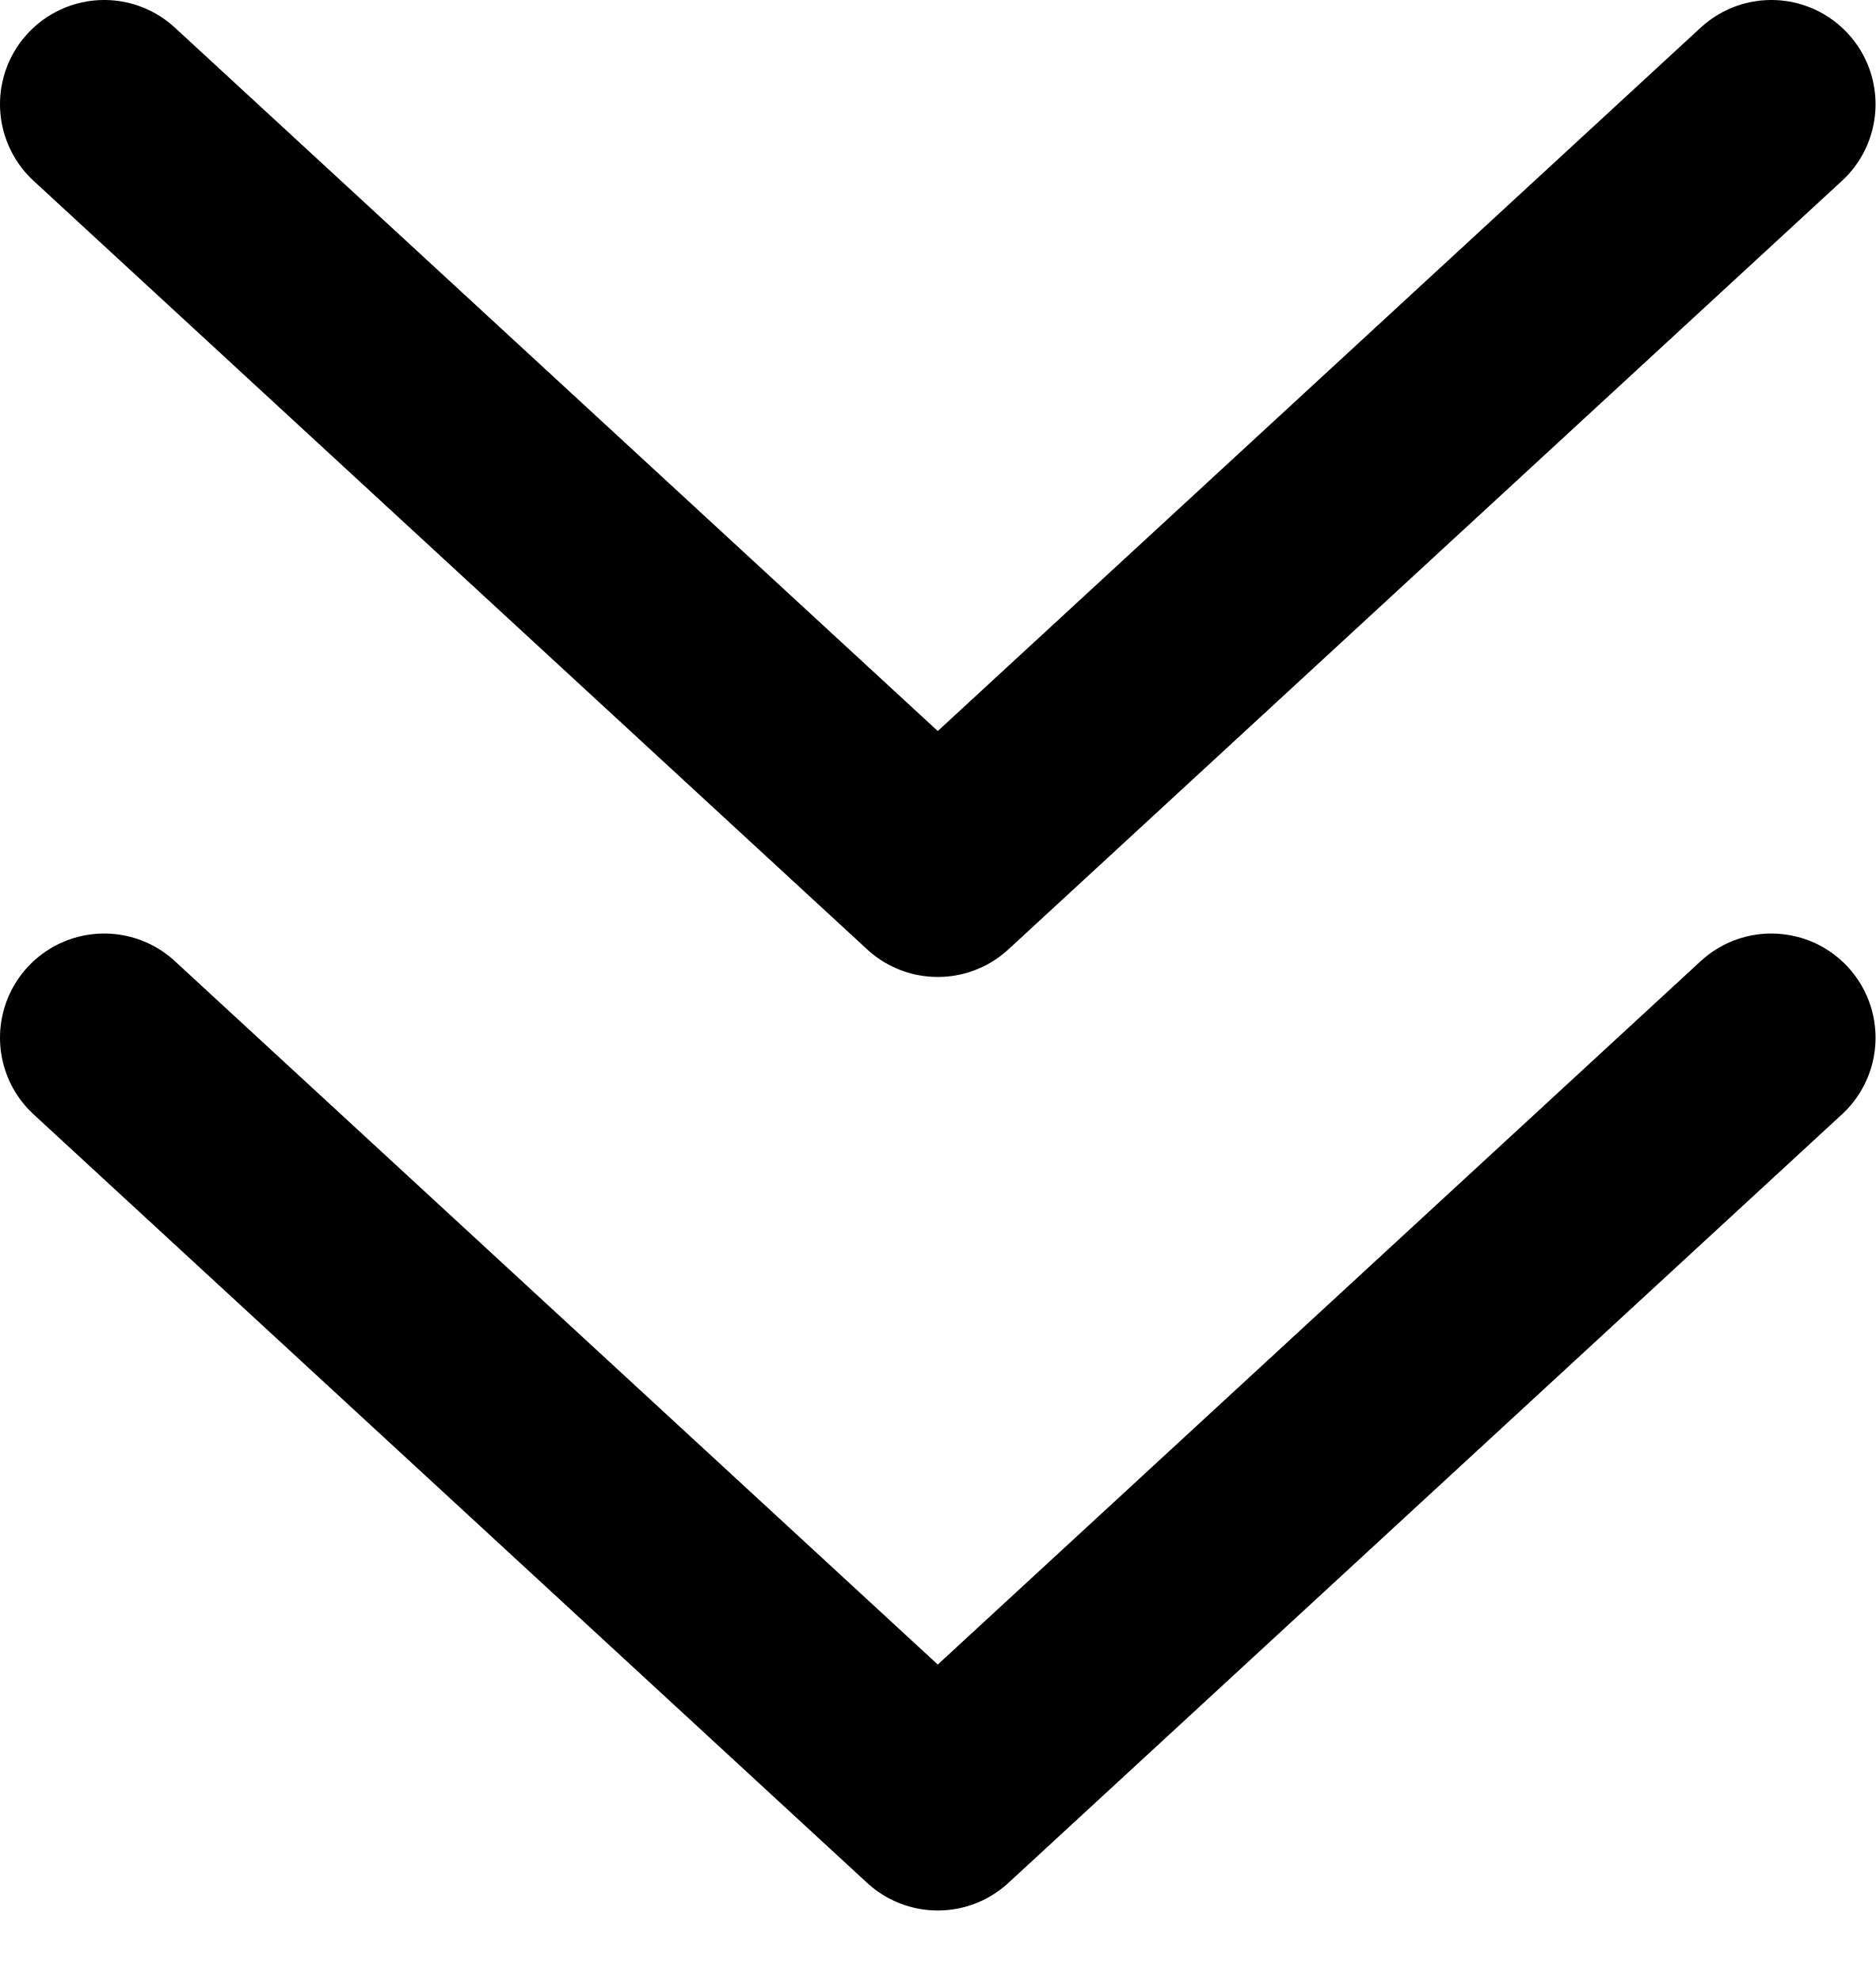
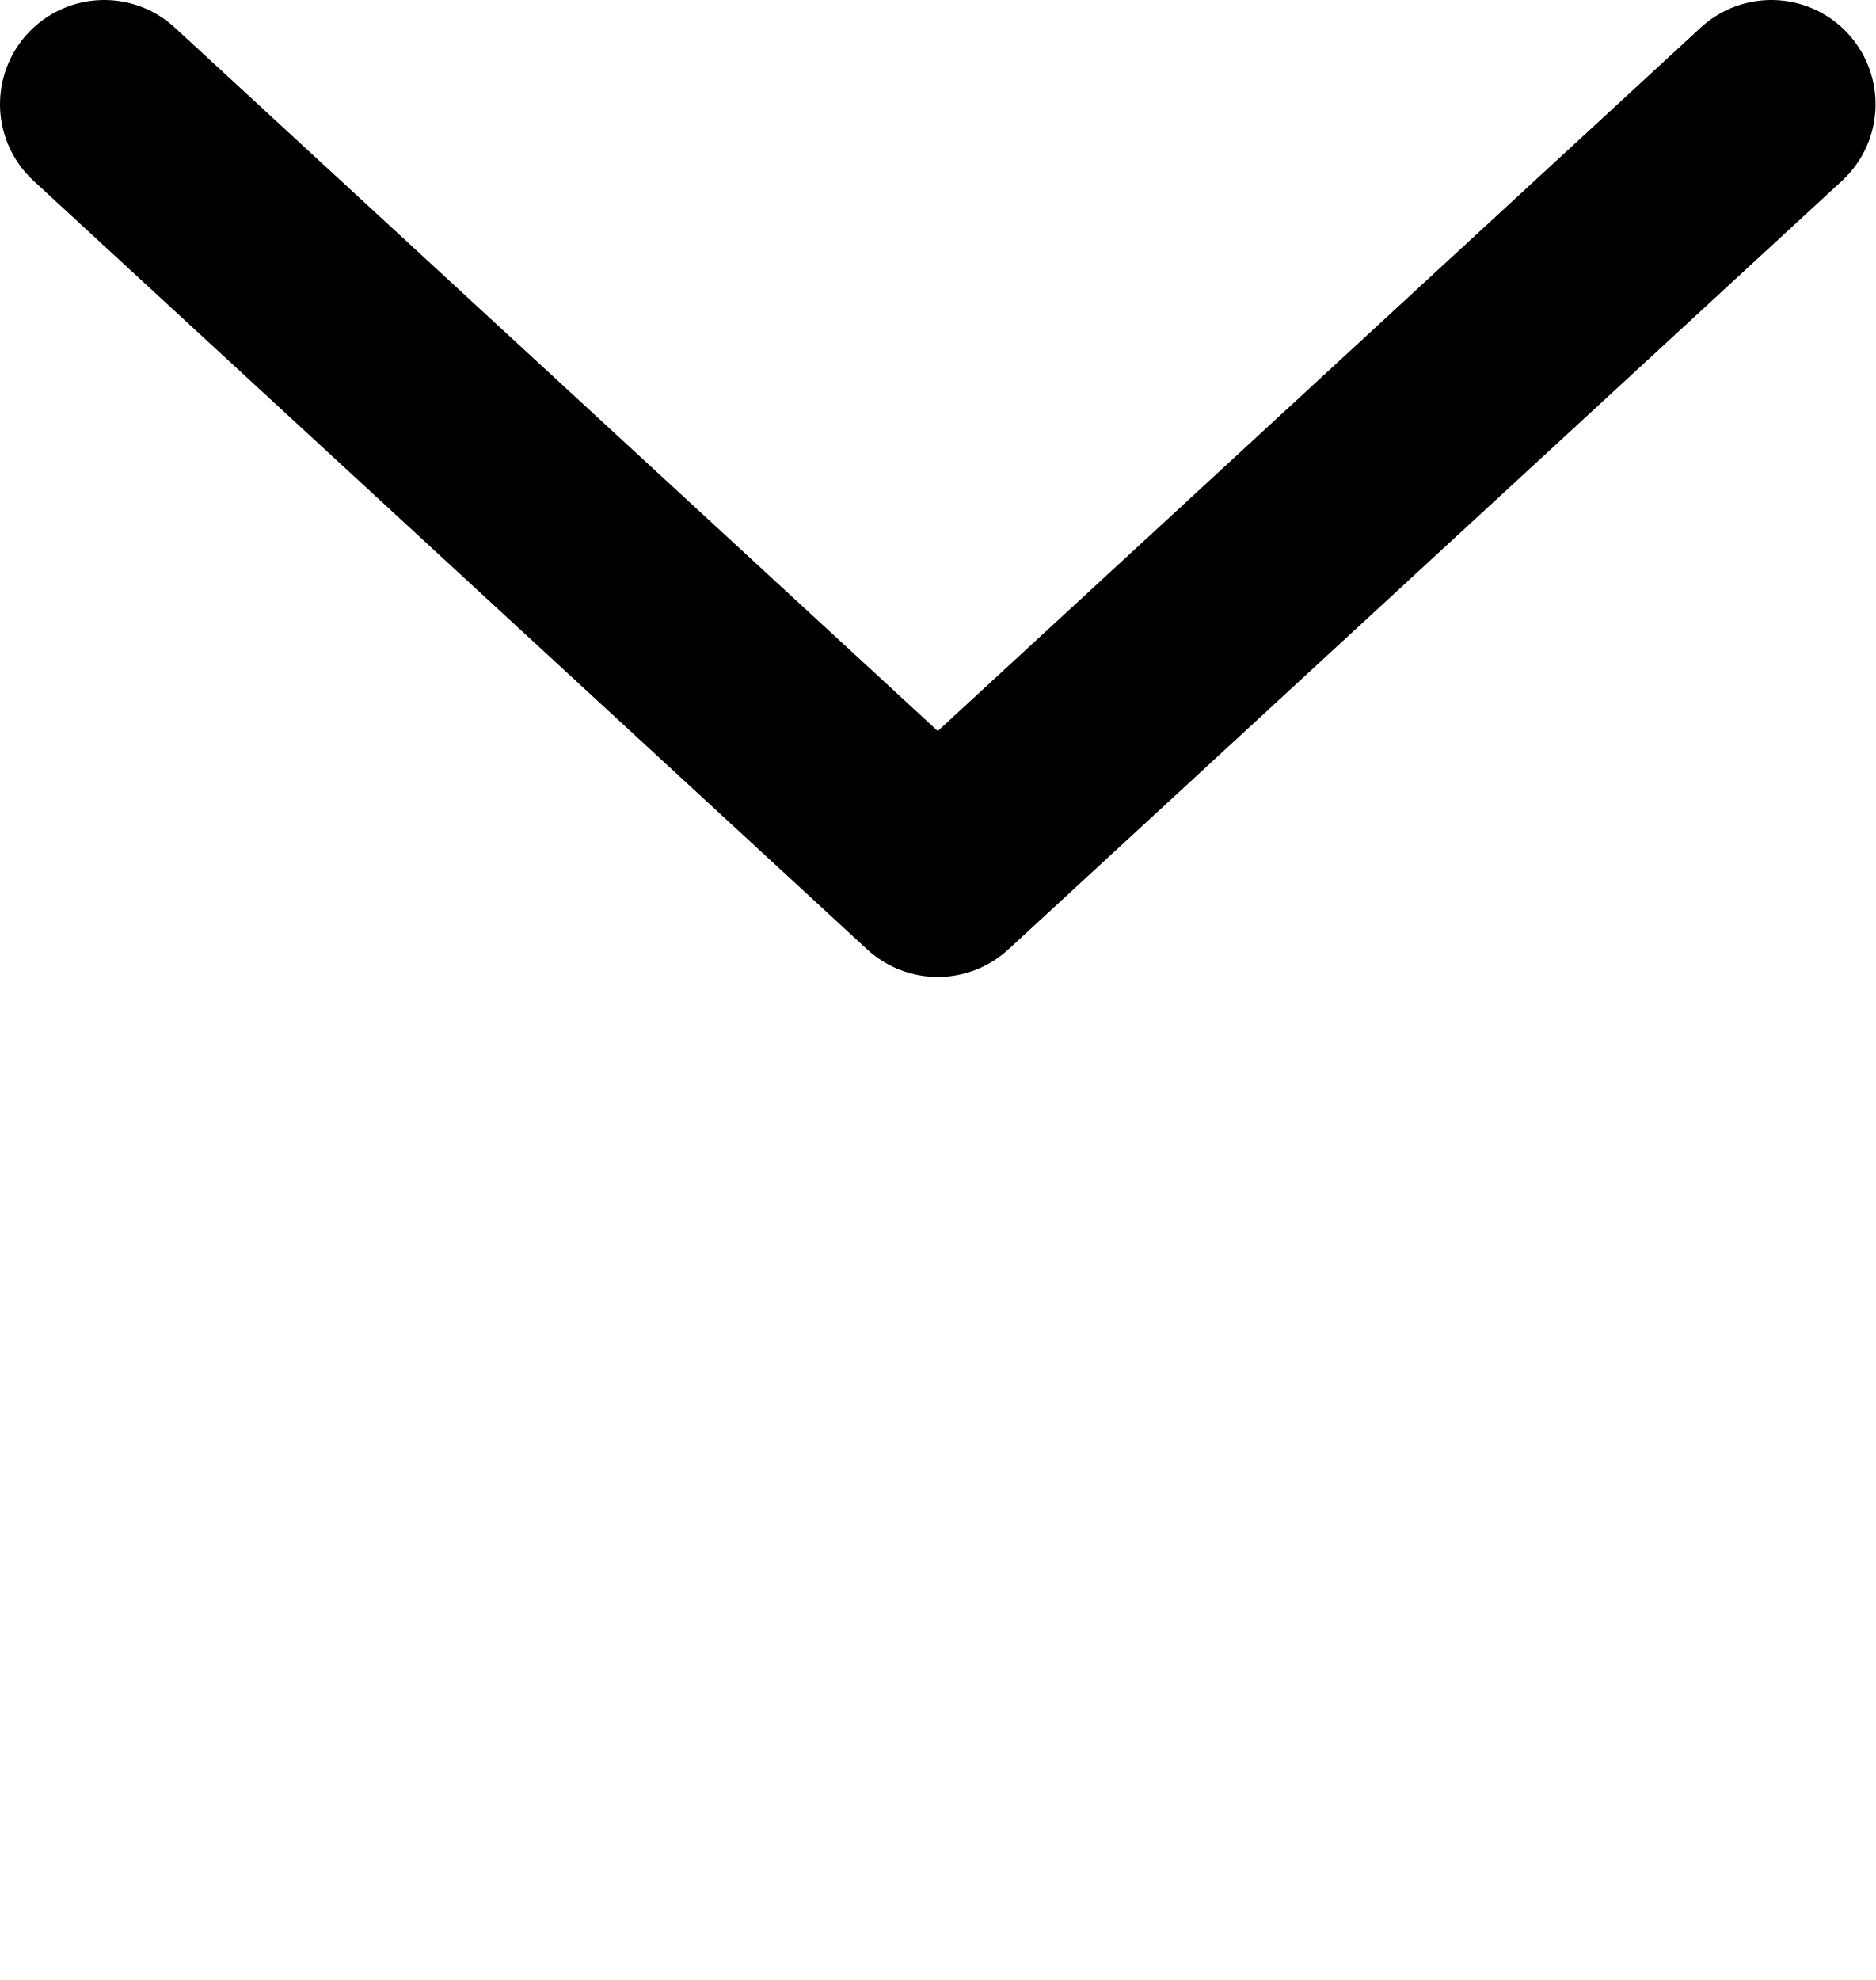
<svg xmlns="http://www.w3.org/2000/svg" width="18" height="19" viewBox="0 0 18 19" fill="none">
-   <path d="M1 9.958L9 17.333L17 9.958" stroke="black" stroke-width="2" stroke-linecap="round" stroke-linejoin="round" />
  <path d="M1 1L9 8.375L17 1" stroke="black" stroke-width="2" stroke-linecap="round" stroke-linejoin="round" />
+   <path d="M1 9.958L9 17.333L17 9.958" stroke="black" stroke-width="2" stroke-linecap="round" stroke-linejoin="round" opacity="0">
+     <animate attributeName="opacity" values="0;1;0" dur="2" begin="0s" repeatCount="indefinite" />
+   </path>
</svg>
